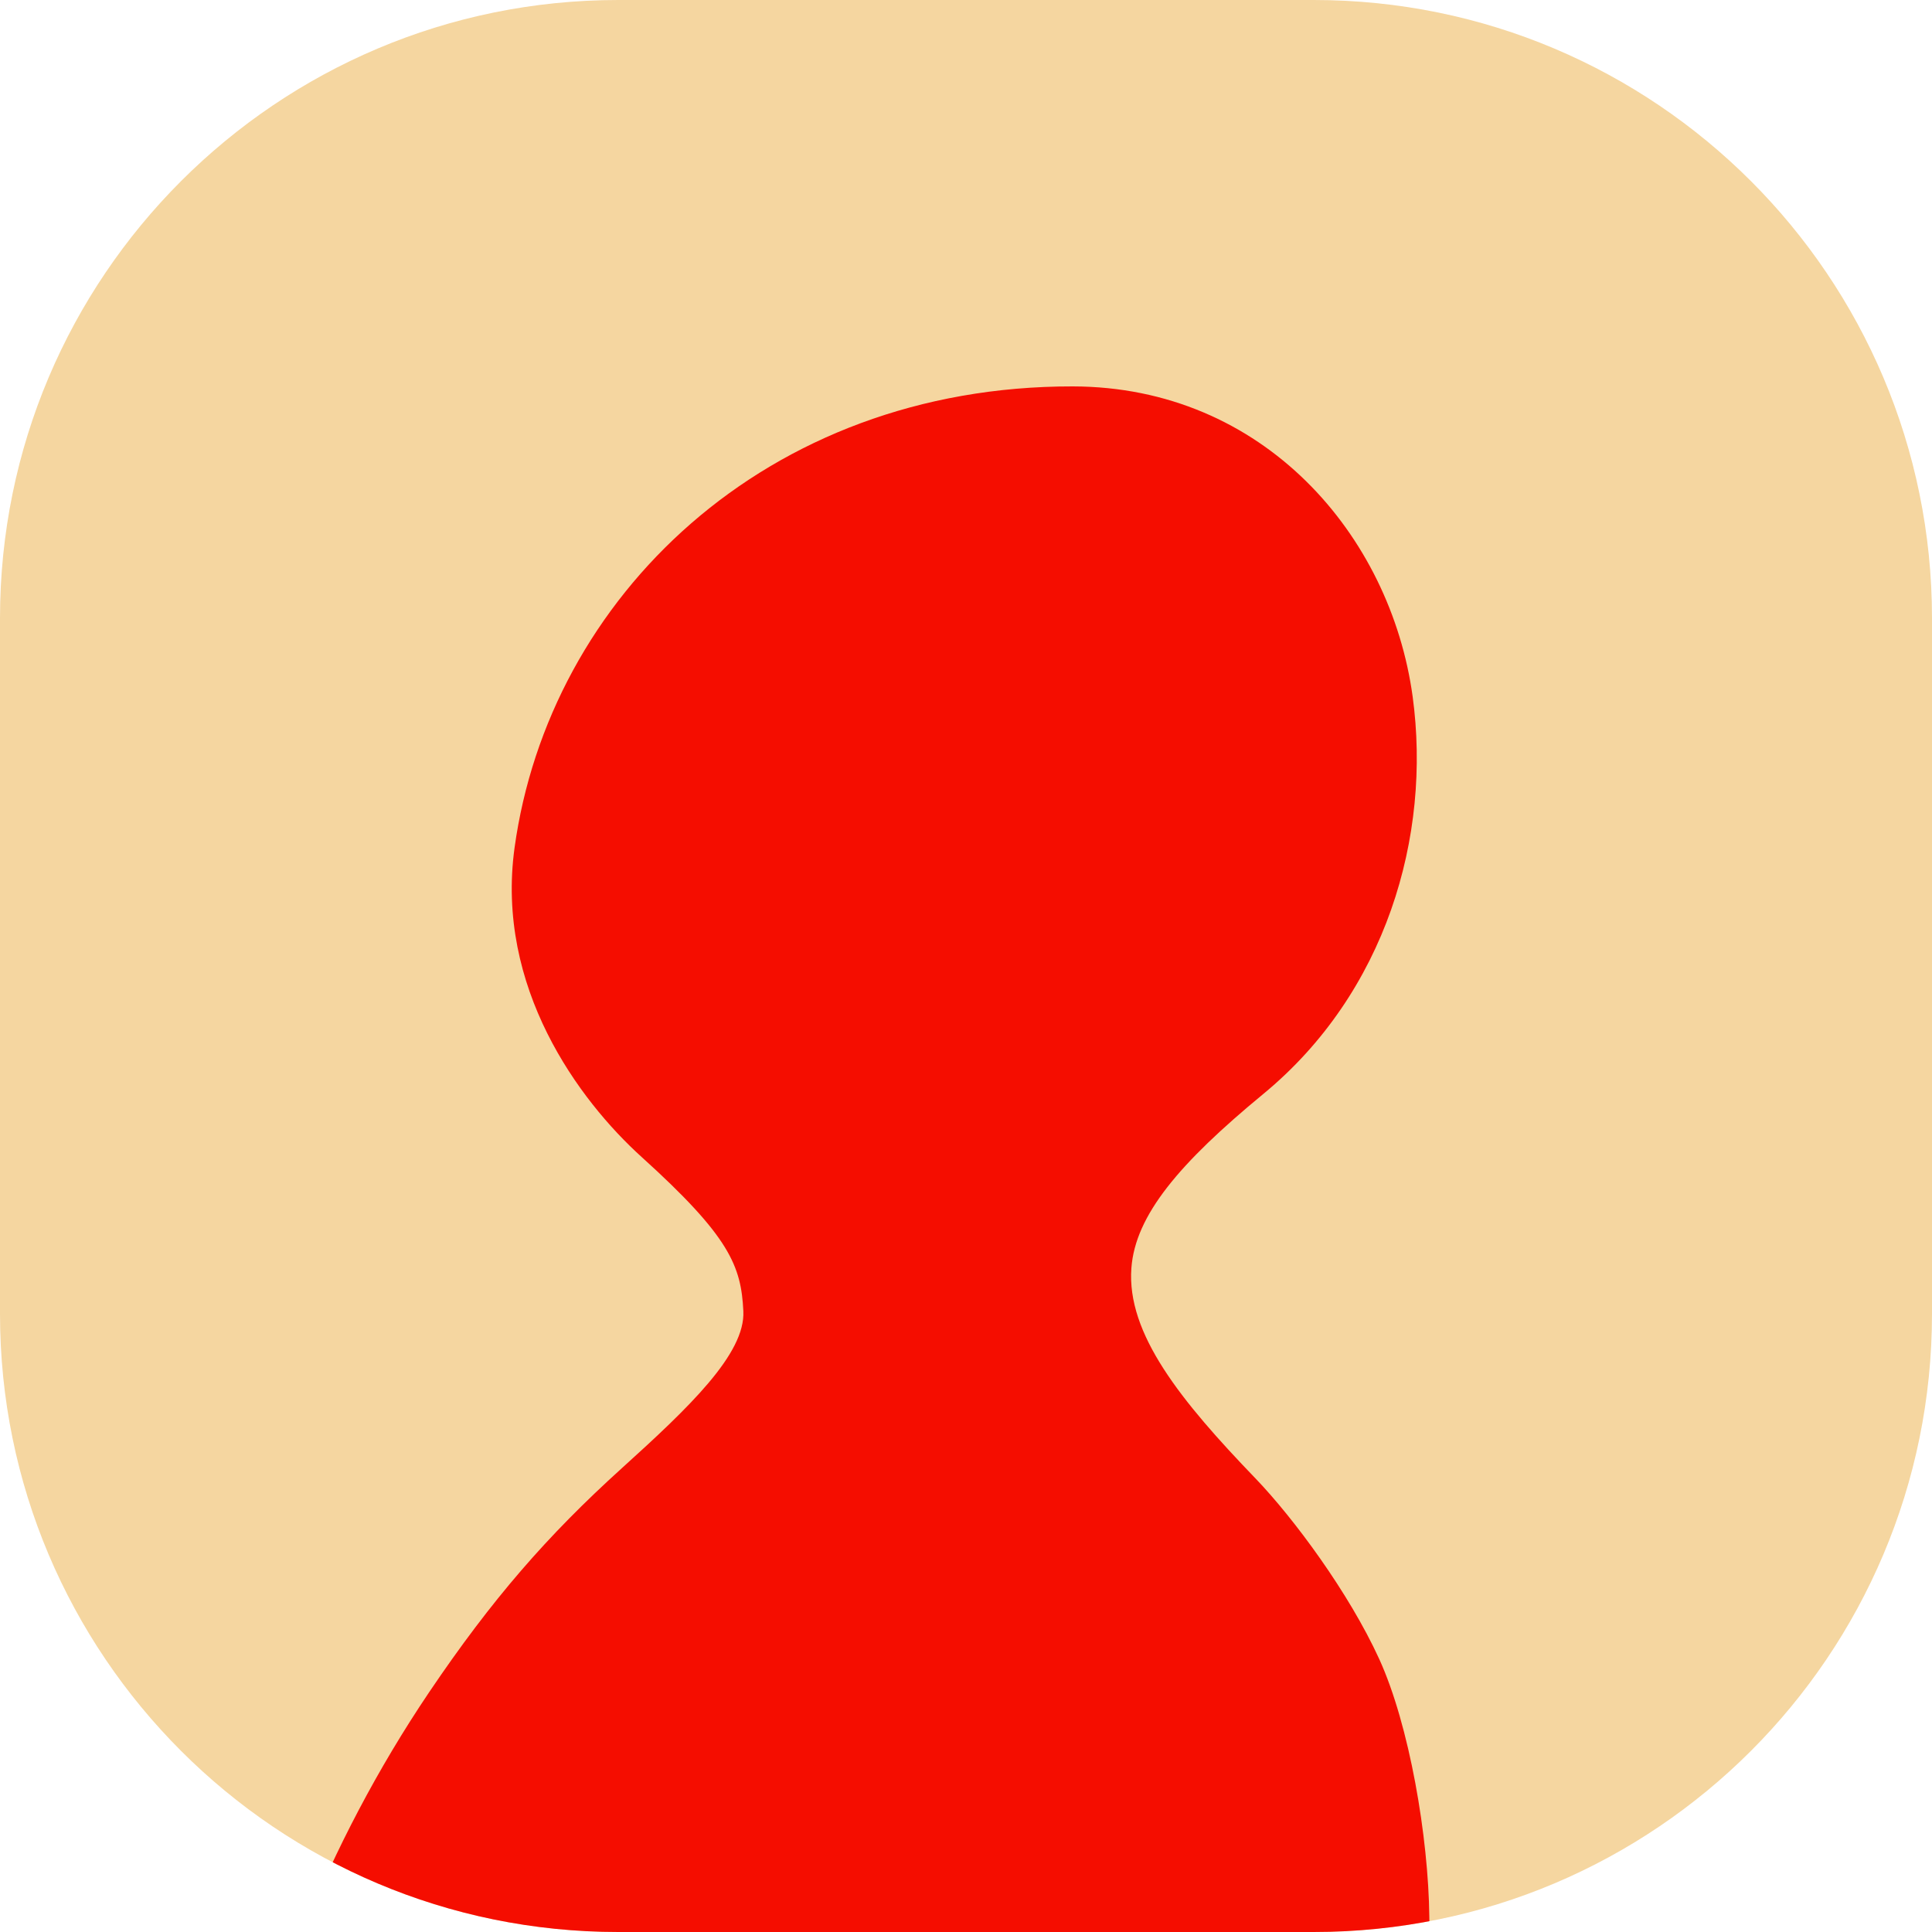
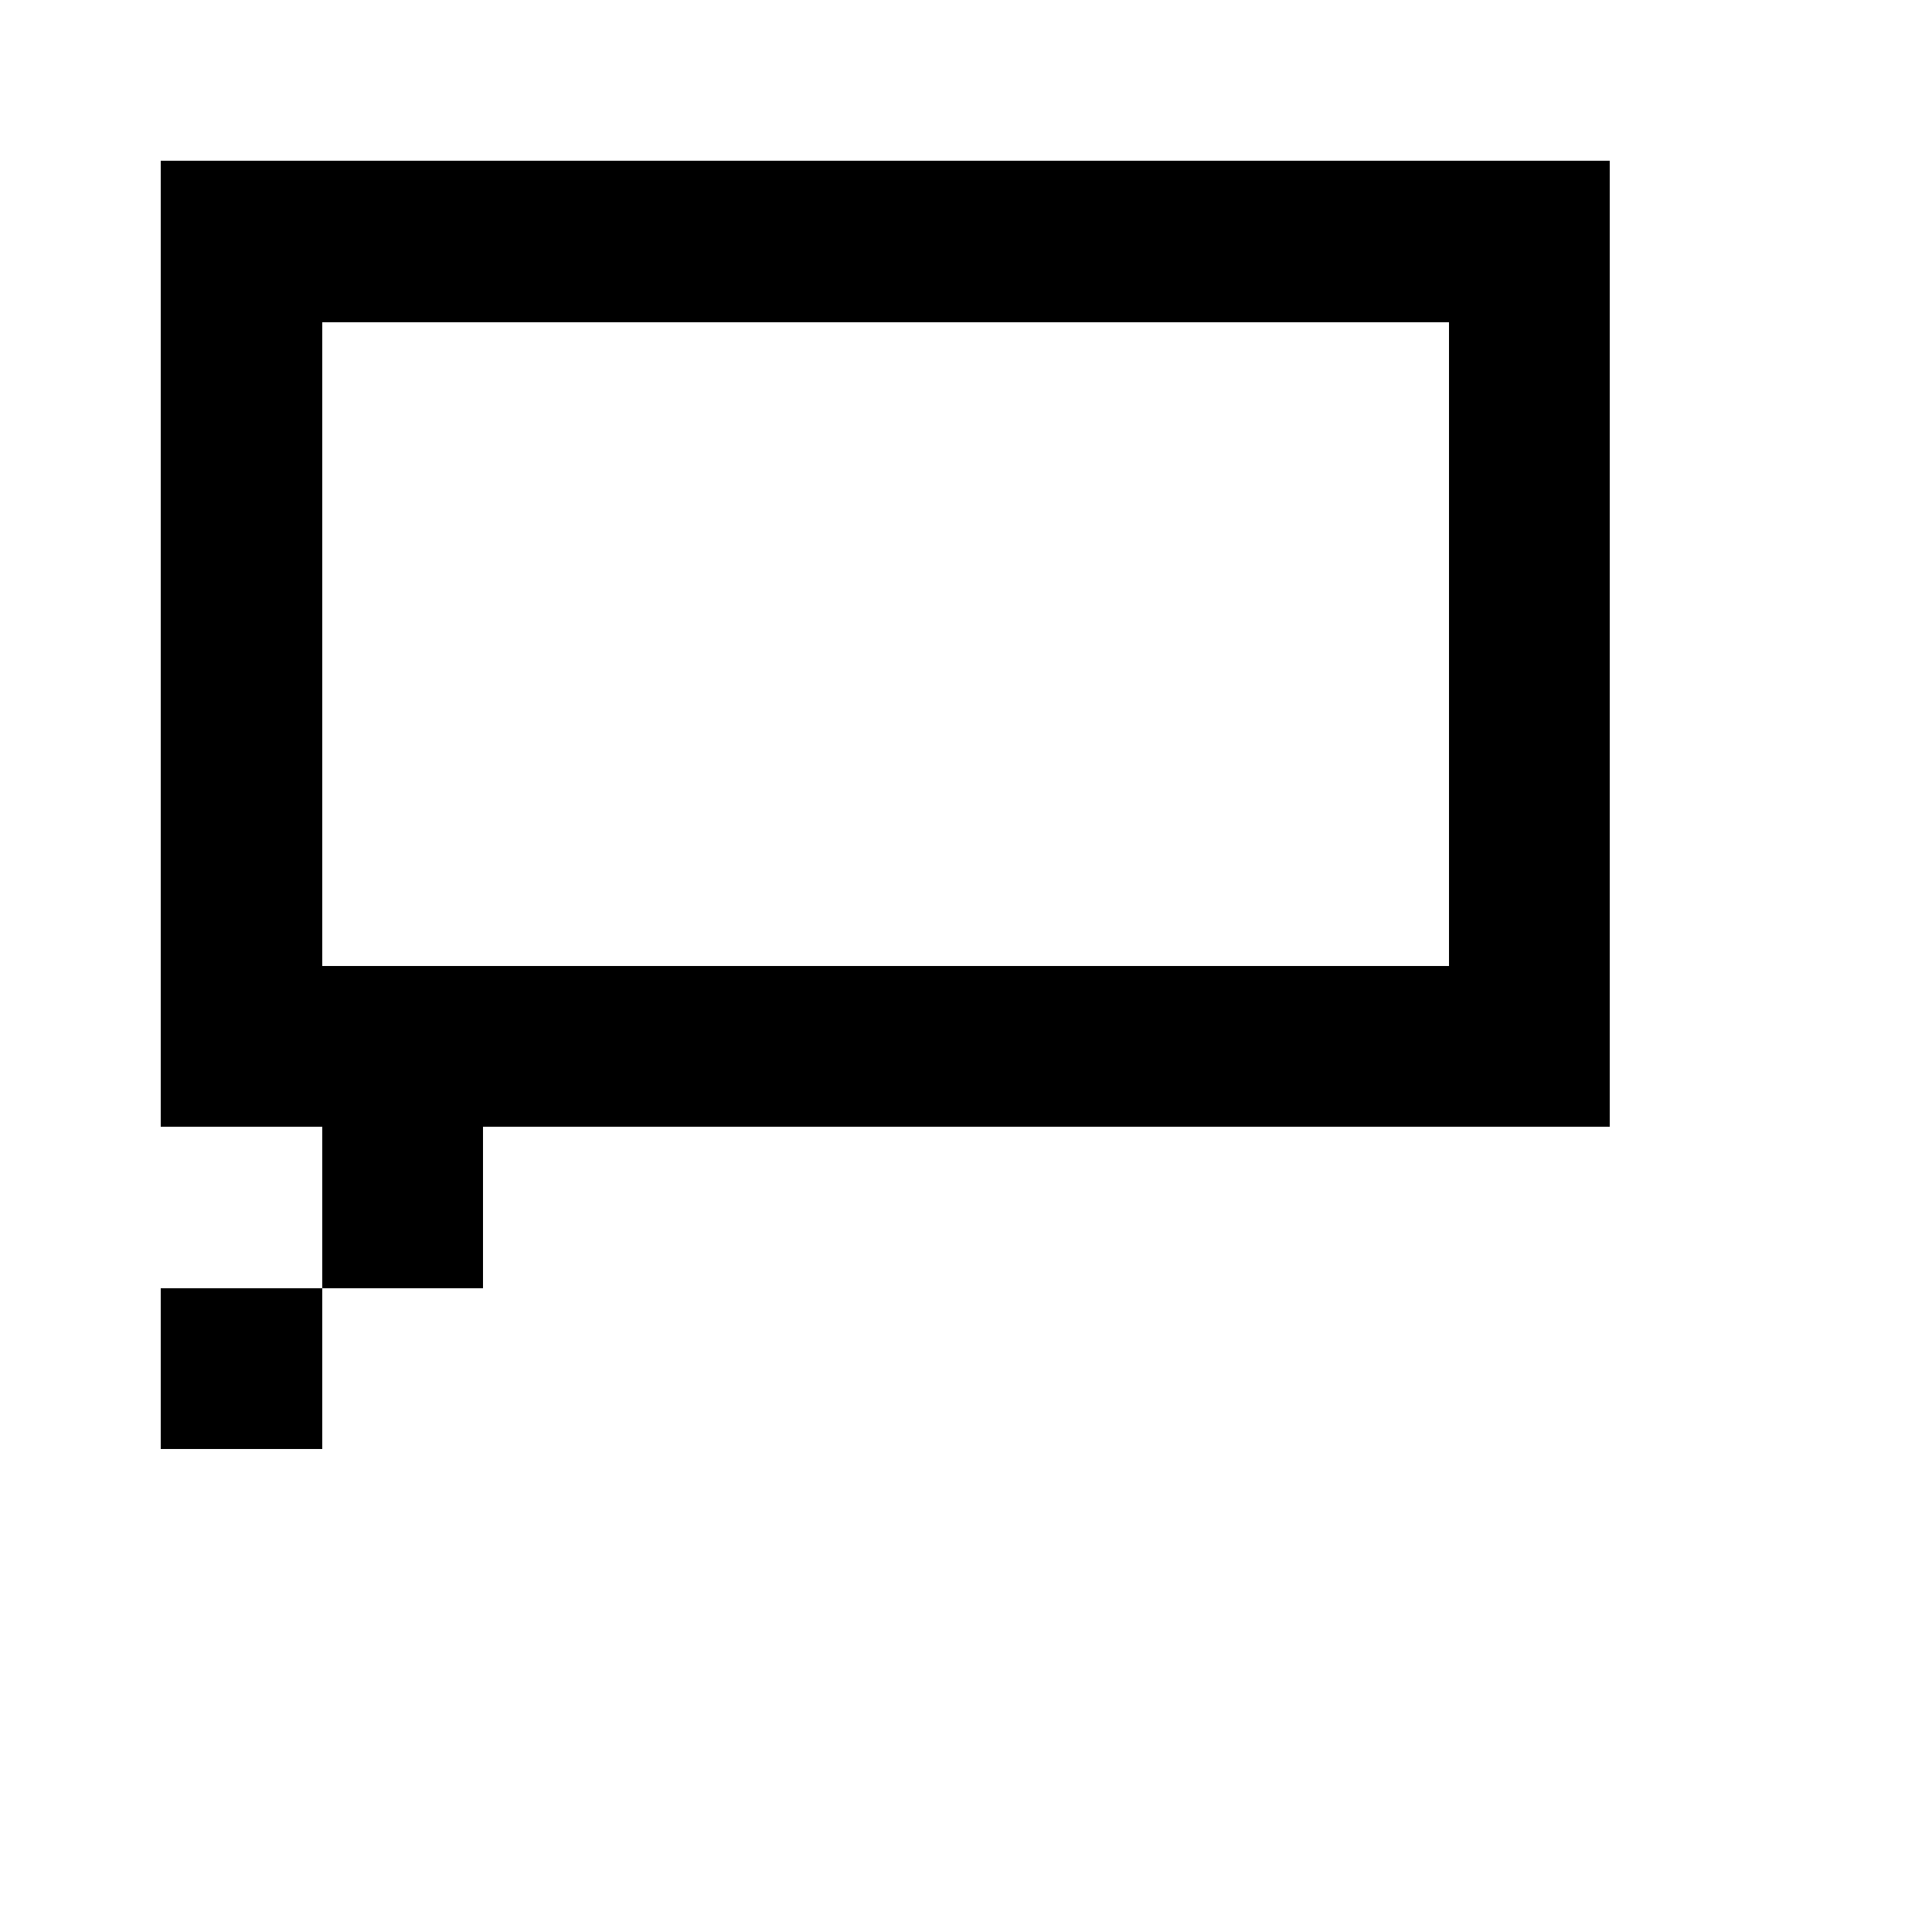
- <svg xmlns="http://www.w3.org/2000/svg" width="216" height="216" viewBox="0 0 216 216" fill="none">
-   <rect width="216" height="216" rx="69.12" fill="#F5D6A0" />
-   <g clip-path="url(#chat-tile)">
-     <g transform="scale(4.5) translate(-8 -5)">
-       <path fill-rule="evenodd" clip-rule="evenodd" d="M43.517 53C43.514 52.878 43.513 52.752 43.511 52.622C43.489 50.64 43.017 47.861 42.265 46.215C41.512 44.569 40.142 42.721 39.198 41.737C37.333 39.801 35.987 38.134 36.109 36.505C36.206 35.192 37.301 33.898 39.389 32.177C42.431 29.669 43.569 25.782 43.097 22.306C42.548 18.3 39.397 14.608 34.651 14.6C27.015 14.59 21.639 19.857 20.784 26.063C20.307 29.527 22.376 32.331 23.945 33.749C26.131 35.725 26.414 36.456 26.468 37.573C26.523 38.633 25.113 39.972 23.449 41.477C21.604 43.146 20.223 44.73 18.661 47.044C17.376 48.951 16.338 50.945 15.509 53H43.517Z" fill="#F50D00" />
-     </g>
+ <svg xmlns="http://www.w3.org/2000/svg" width="12" height="12" viewBox="0 0 12 12" fill="none" shape-rendering="crispEdges">
+   <g fill="currentColor">
+     <rect x="1" y="1" width="9" height="1" />
+     <rect x="1" y="2" width="1" height="1" />
+     <rect x="9" y="2" width="1" height="1" />
+     <rect x="1" y="3" width="1" height="1" />
+     <rect x="9" y="3" width="1" height="1" />
+     <rect x="1" y="4" width="1" height="1" />
+     <rect x="9" y="4" width="1" height="1" />
+     <rect x="1" y="5" width="1" height="1" />
+     <rect x="9" y="5" width="1" height="1" />
+     <rect x="1" y="6" width="9" height="1" />
+     <rect x="2" y="7" width="1" height="1" />
+     <rect x="1" y="8" width="1" height="1" />
  </g>
-   <defs>
-     <clipPath id="chat-tile">
-       <rect width="216" height="216" rx="69.12" />
-     </clipPath>
-   </defs>
</svg>
